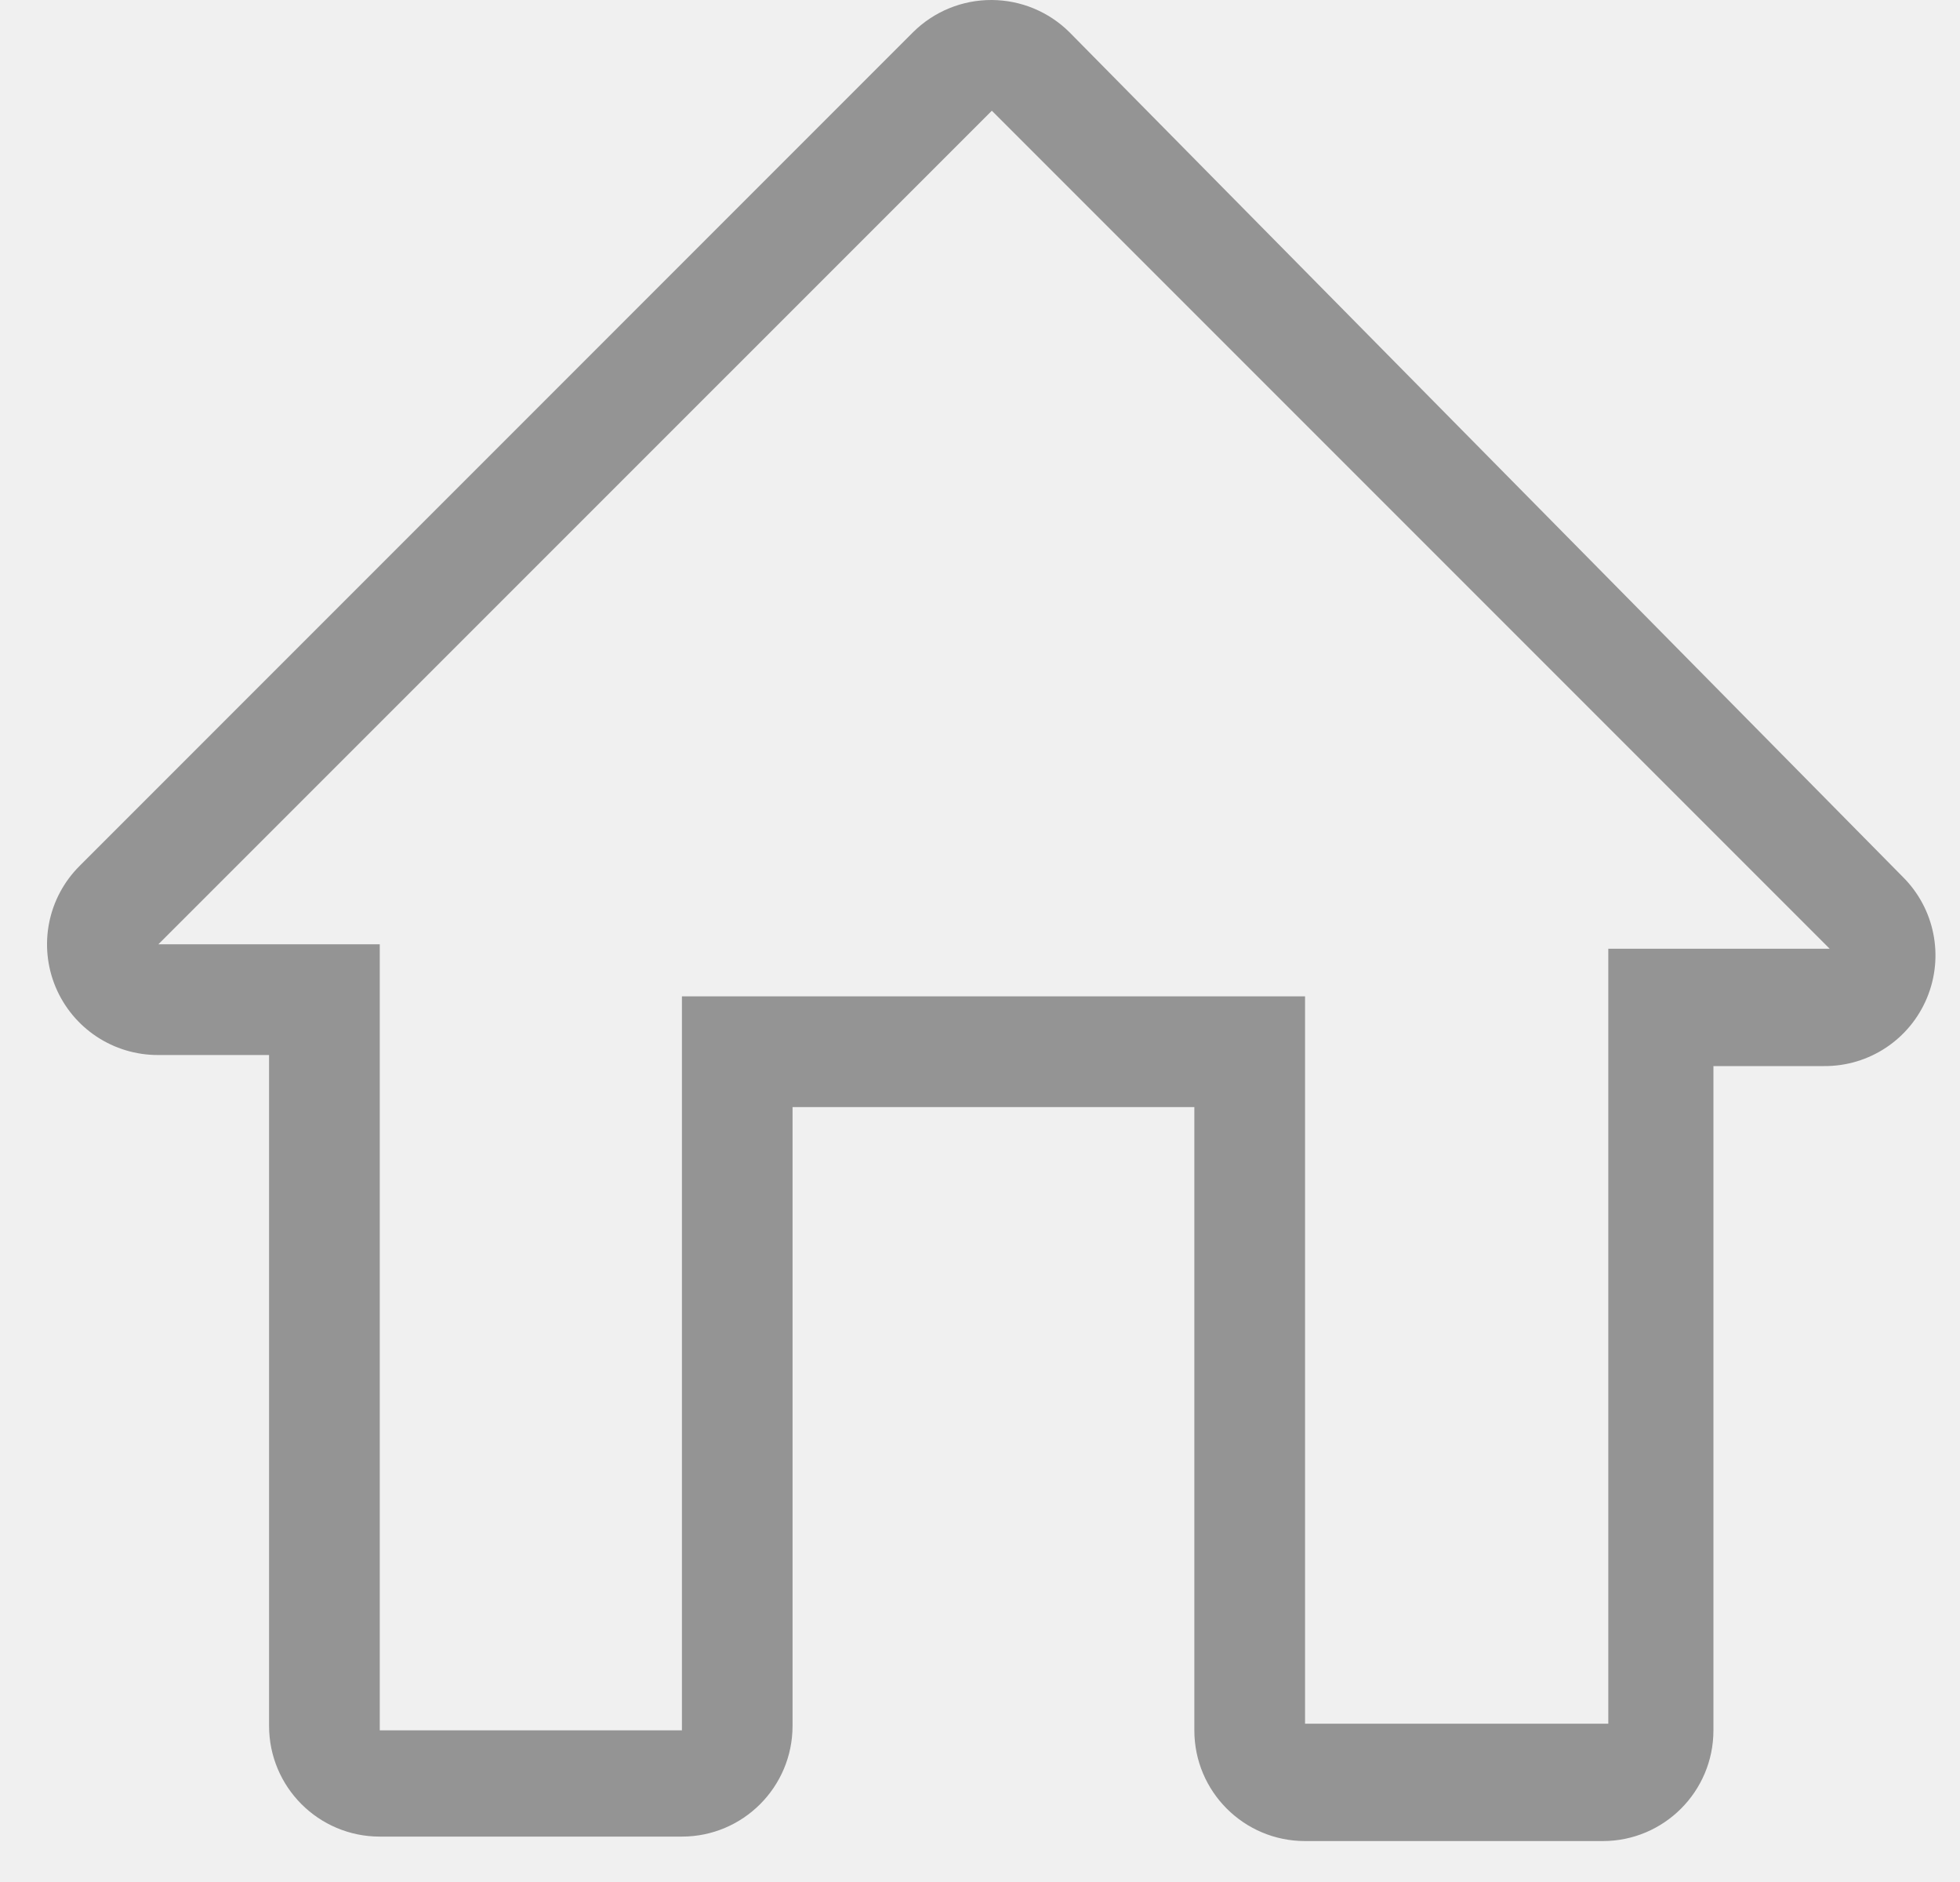
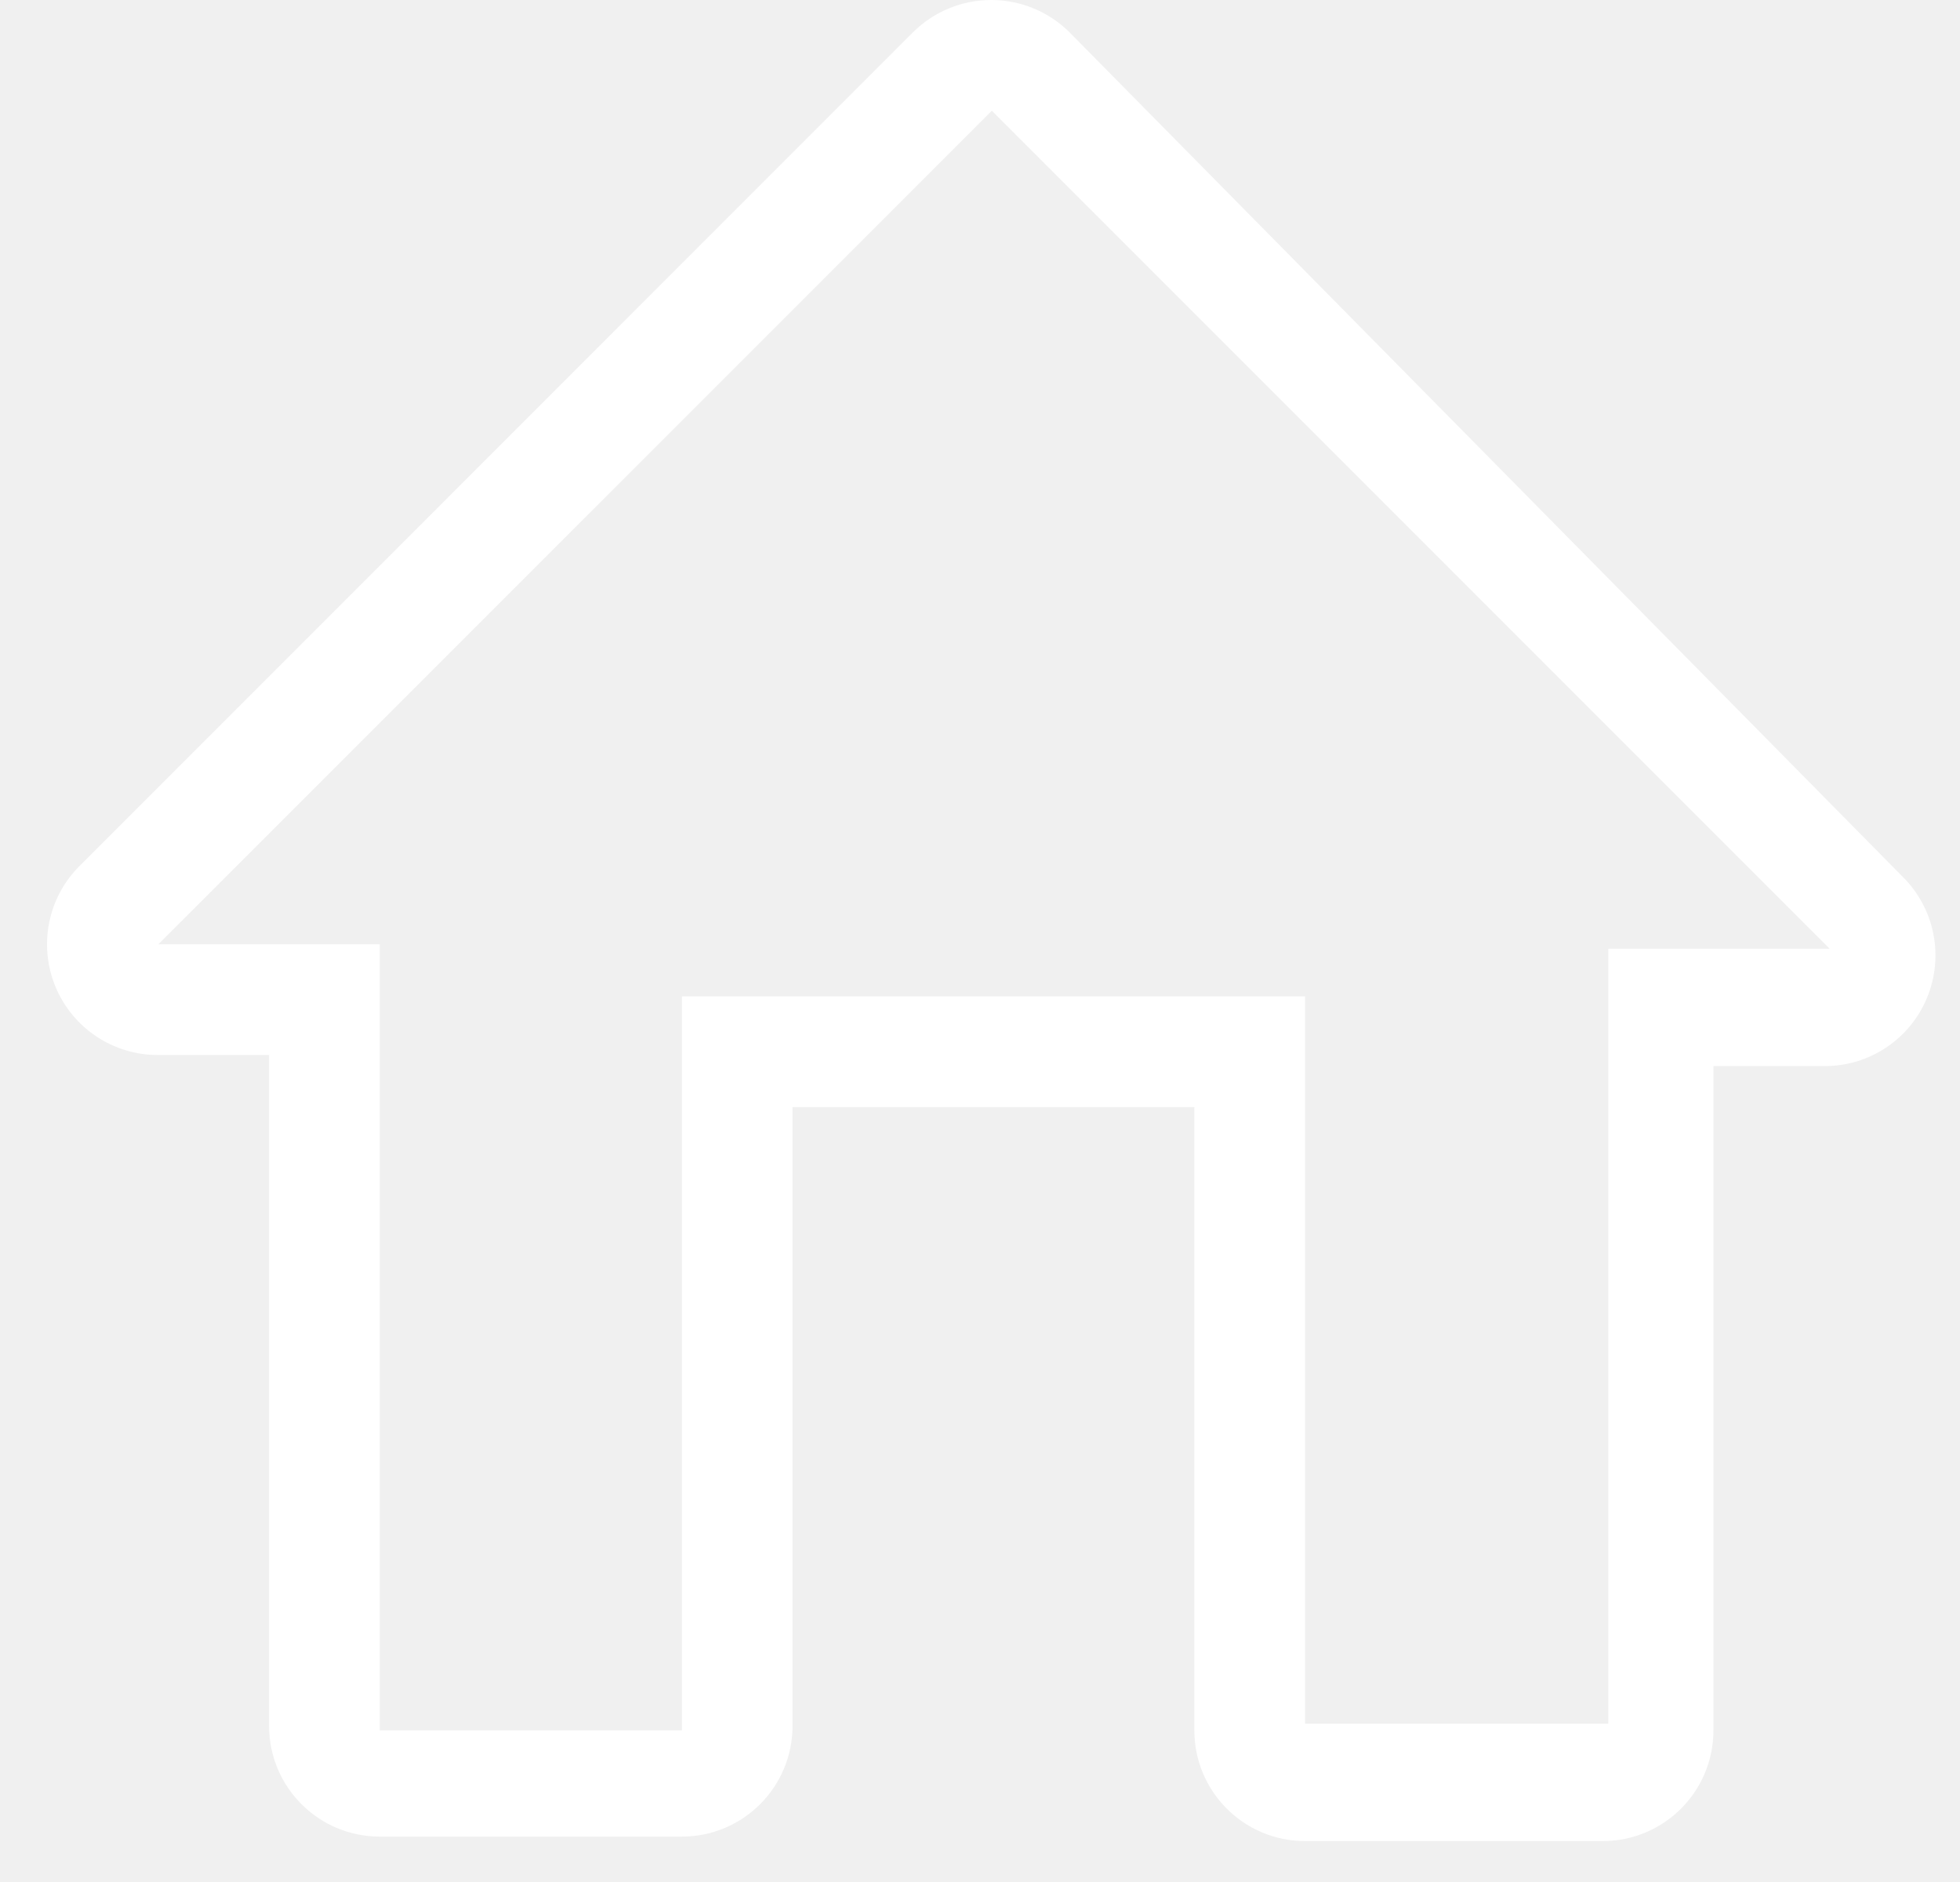
<svg xmlns="http://www.w3.org/2000/svg" width="25px" height="24px" viewBox="0 0 25 24" version="1.1">
-   <defs />
-   <g id="Page-4" stroke="none" stroke-width="1" fill="none" fill-rule="evenodd">
-     <g id="iPhone-8-Copy-2" transform="translate(-24, -622)" fill-rule="nonzero" fill="#949494">
-       <g id="home_inactive@5x" transform="translate(24, 622)">
-         <path d="M12.651,1.412 L23.338,12.099 L20.514,12.099 L20.514,21.981 L16.646,21.981 L16.646,12.706 L8.698,12.706 L8.698,22.066 L4.844,22.066 L4.844,12.042 L2.02,12.042 L12.651,1.412 L12.651,1.412 Z M12.651,-4.38224354e-16 C12.275,-0.002 11.915,0.145 11.648,0.409 L1.018,11.04 C0.61,11.444 0.488,12.054 0.708,12.584 C0.928,13.113 1.446,13.457 2.02,13.454 L3.432,13.454 L3.432,22.009 C3.432,22.789 4.064,23.421 4.844,23.421 L8.698,23.421 C9.477,23.421 10.109,22.789 10.109,22.009 L10.109,14.118 L15.234,14.118 L15.234,22.066 C15.234,22.846 15.866,23.478 16.646,23.478 L20.444,23.478 C21.223,23.478 21.855,22.846 21.855,22.066 L21.855,13.595 L23.267,13.595 C23.841,13.599 24.359,13.255 24.579,12.725 C24.799,12.195 24.677,11.585 24.269,11.181 L13.639,0.409 C13.376,0.149 13.021,0.002 12.651,-4.38224354e-16 Z" id="Shape" />
+   <g id="zeplin" stroke="none" stroke-width="1" fill="none" fill-rule="evenodd">
+     <g id="Artboard" transform="translate(-160, -59)" fill="#FFFFFF" fill-rule="nonzero">
+       <g id="home_normal" transform="translate(160, 59)">
+         <path d="M12.651,1.412 L23.338,12.099 L20.514,12.099 L20.514,21.981 L16.646,21.981 L16.646,12.706 L8.698,12.706 L8.698,22.066 L4.844,22.066 L4.844,12.042 L2.02,12.042 L12.651,1.412 L12.651,1.412 Z M12.651,2.91541964e-16 C12.275,-0.002 11.915,0.145 11.648,0.409 L1.018,11.04 C0.61,11.444 0.488,12.054 0.708,12.584 C0.928,13.113 1.446,13.457 2.02,13.454 L3.432,13.454 L3.432,22.009 C3.432,22.789 4.064,23.421 4.844,23.421 L8.698,23.421 C9.477,23.421 10.109,22.789 10.109,22.009 L10.109,14.118 L15.234,14.118 L15.234,22.066 C15.234,22.846 15.866,23.478 16.646,23.478 L20.444,23.478 C21.223,23.478 21.855,22.846 21.855,22.066 L21.855,13.595 L23.267,13.595 C23.841,13.599 24.359,13.255 24.579,12.725 C24.799,12.195 24.677,11.585 24.269,11.181 L13.639,0.409 C13.376,0.149 13.021,0.002 12.651,2.91541964e-16 Z" id="Shape" />
      </g>
    </g>
  </g>
</svg>
